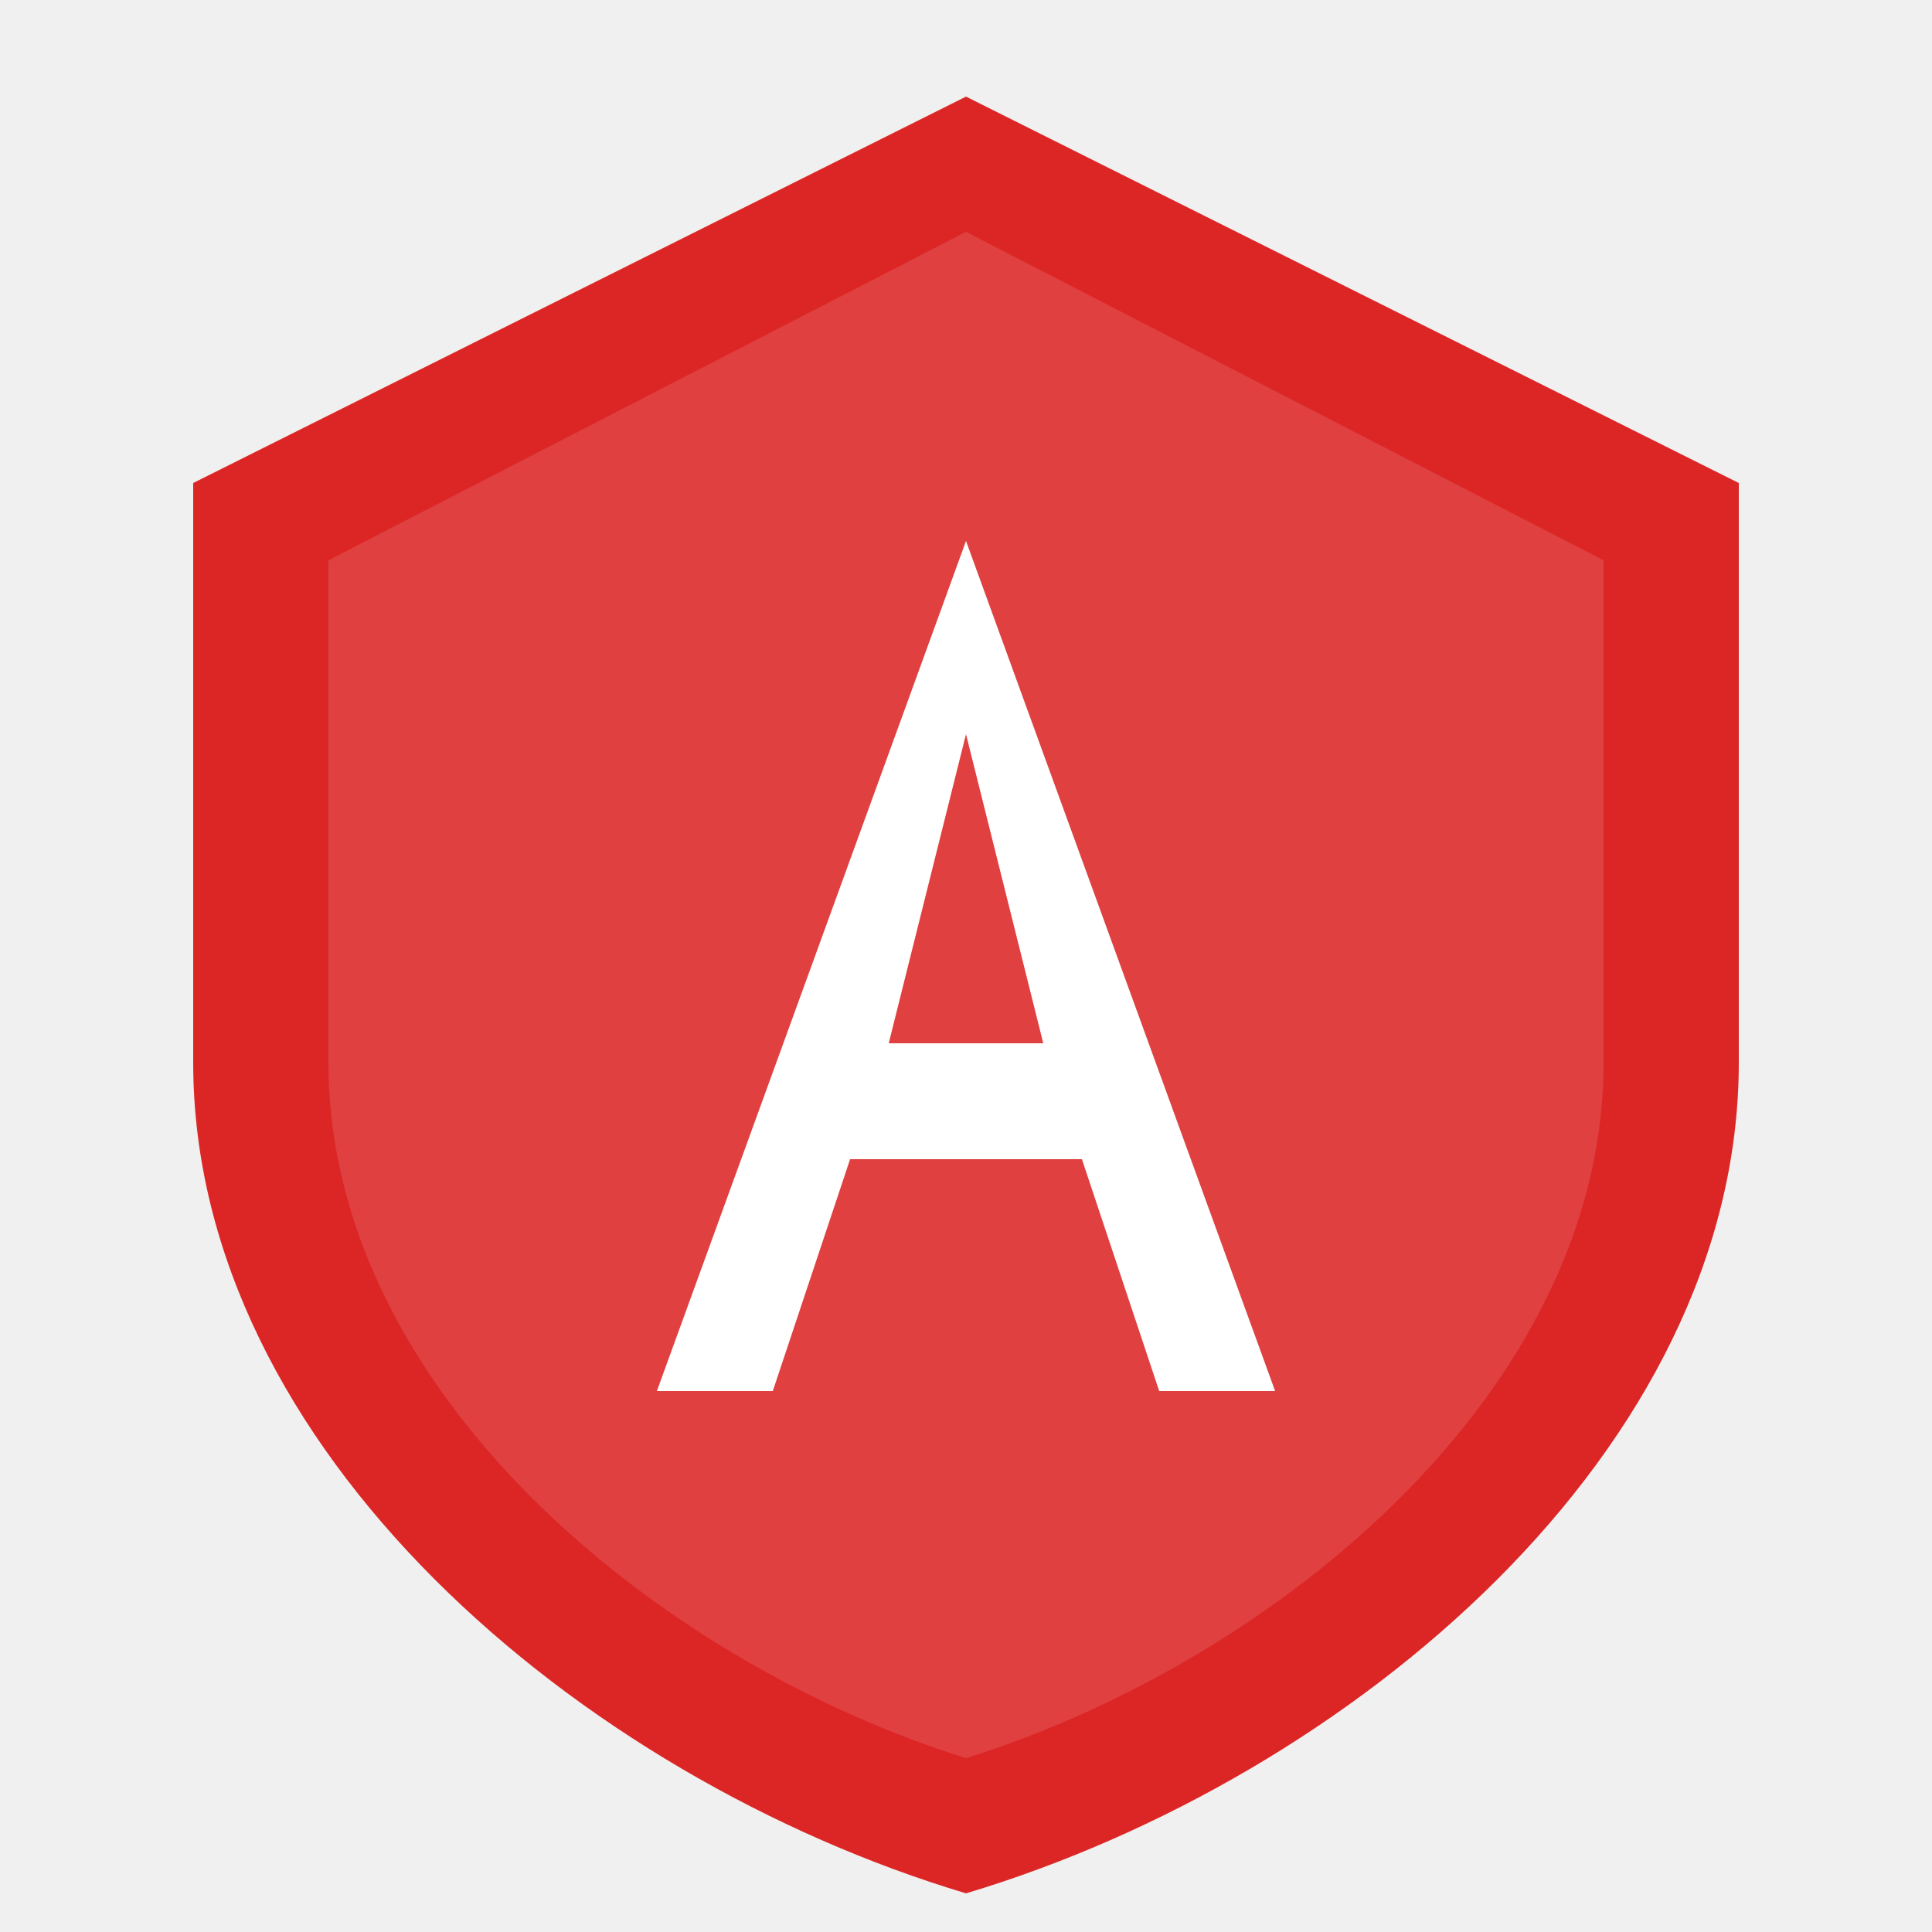
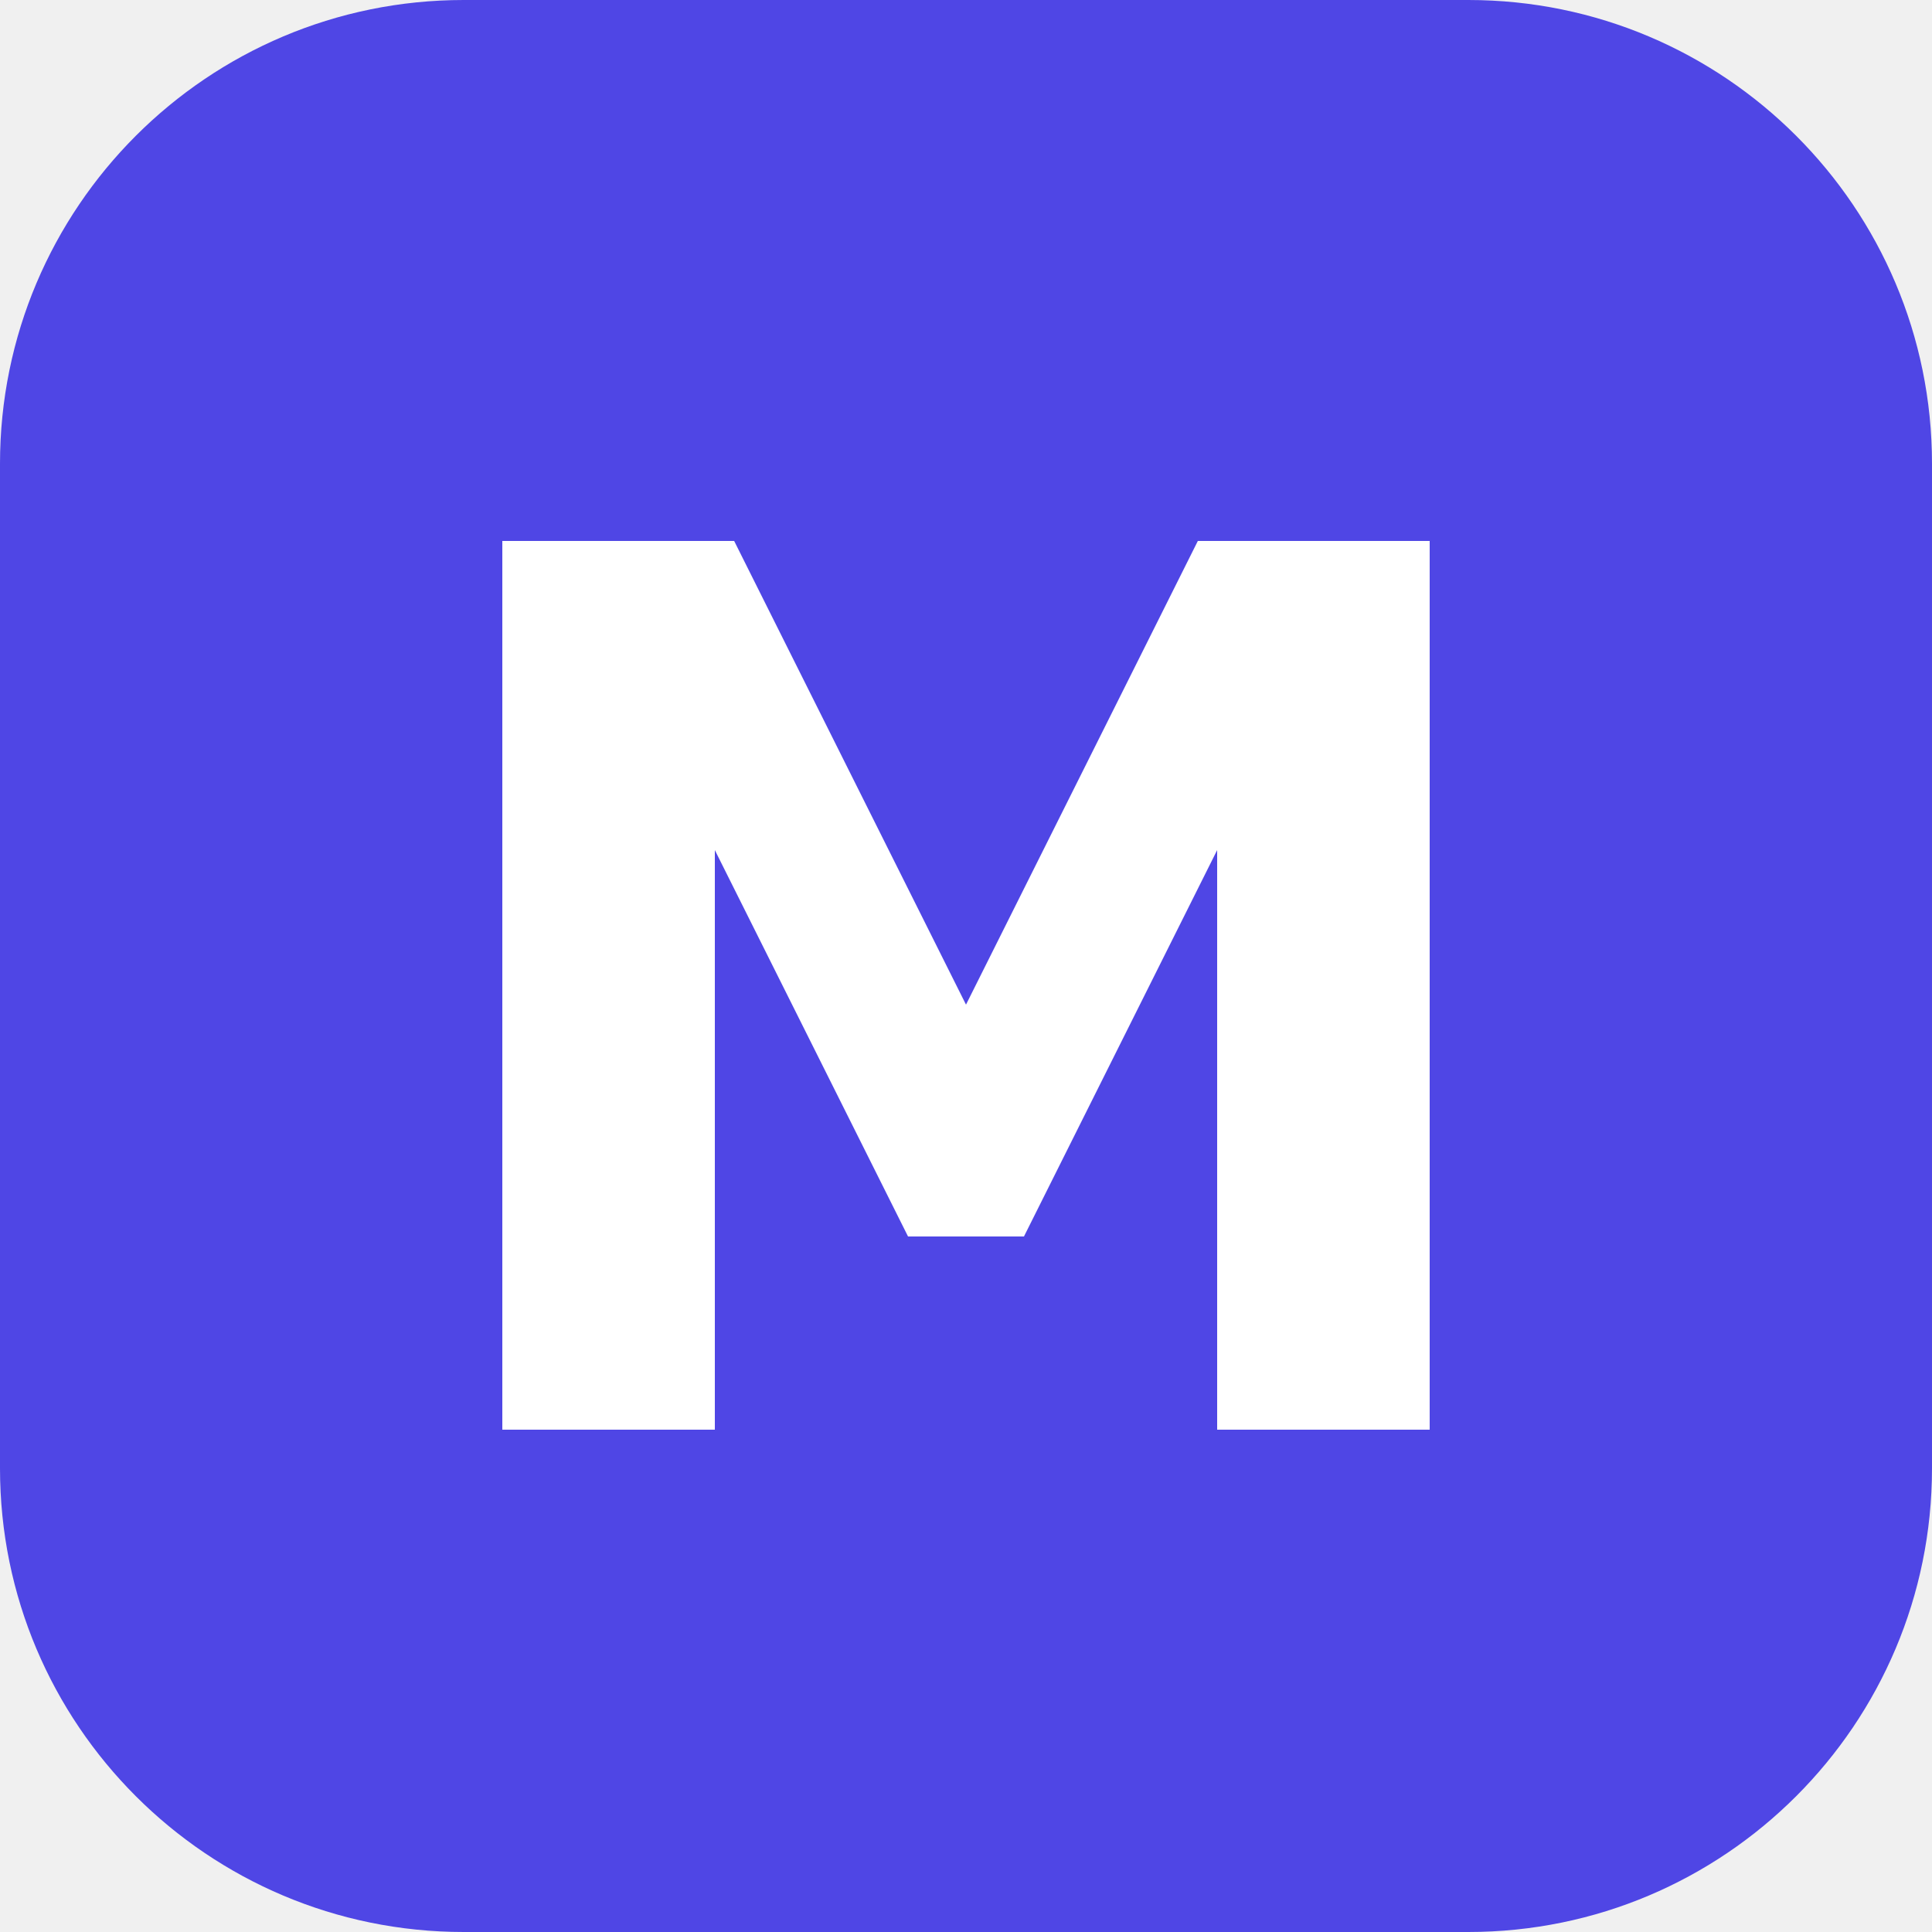
<svg xmlns="http://www.w3.org/2000/svg" viewBox="0 0 100 100" fill="none">
-   <path d="M50 5 L90 25 L90 55 C90 75 70 92 50 98 C30 92 10 75 10 55 L10 25 Z" fill="#DC2626" />
-   <path d="M50 12 L83 29 L83 55 C83 72 66 86 50 91 C34 86 17 72 17 55 L17 29 Z" fill="#FFFFFF" opacity="0.12" />
-   <path d="M50 28 L34 72 L40 72 L44 60 L56 60 L60 72 L66 72 Z M46 54 L50 38 L54 54 Z" fill="#FFFFFF" />
+   <rect width="100" height="100" rx="24" fill="#4F46E5" />
+   <path d="M26 74 V28 H38 L50 52 L62 28 H74 V74 H63 V44 L53 64 H47 L37 44 V74 Z" fill="#FFFFFF" />
</svg>
